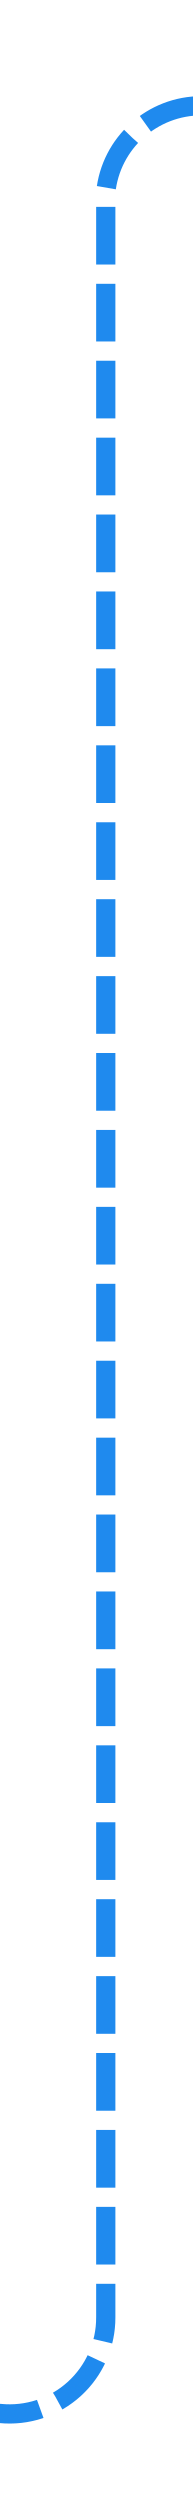
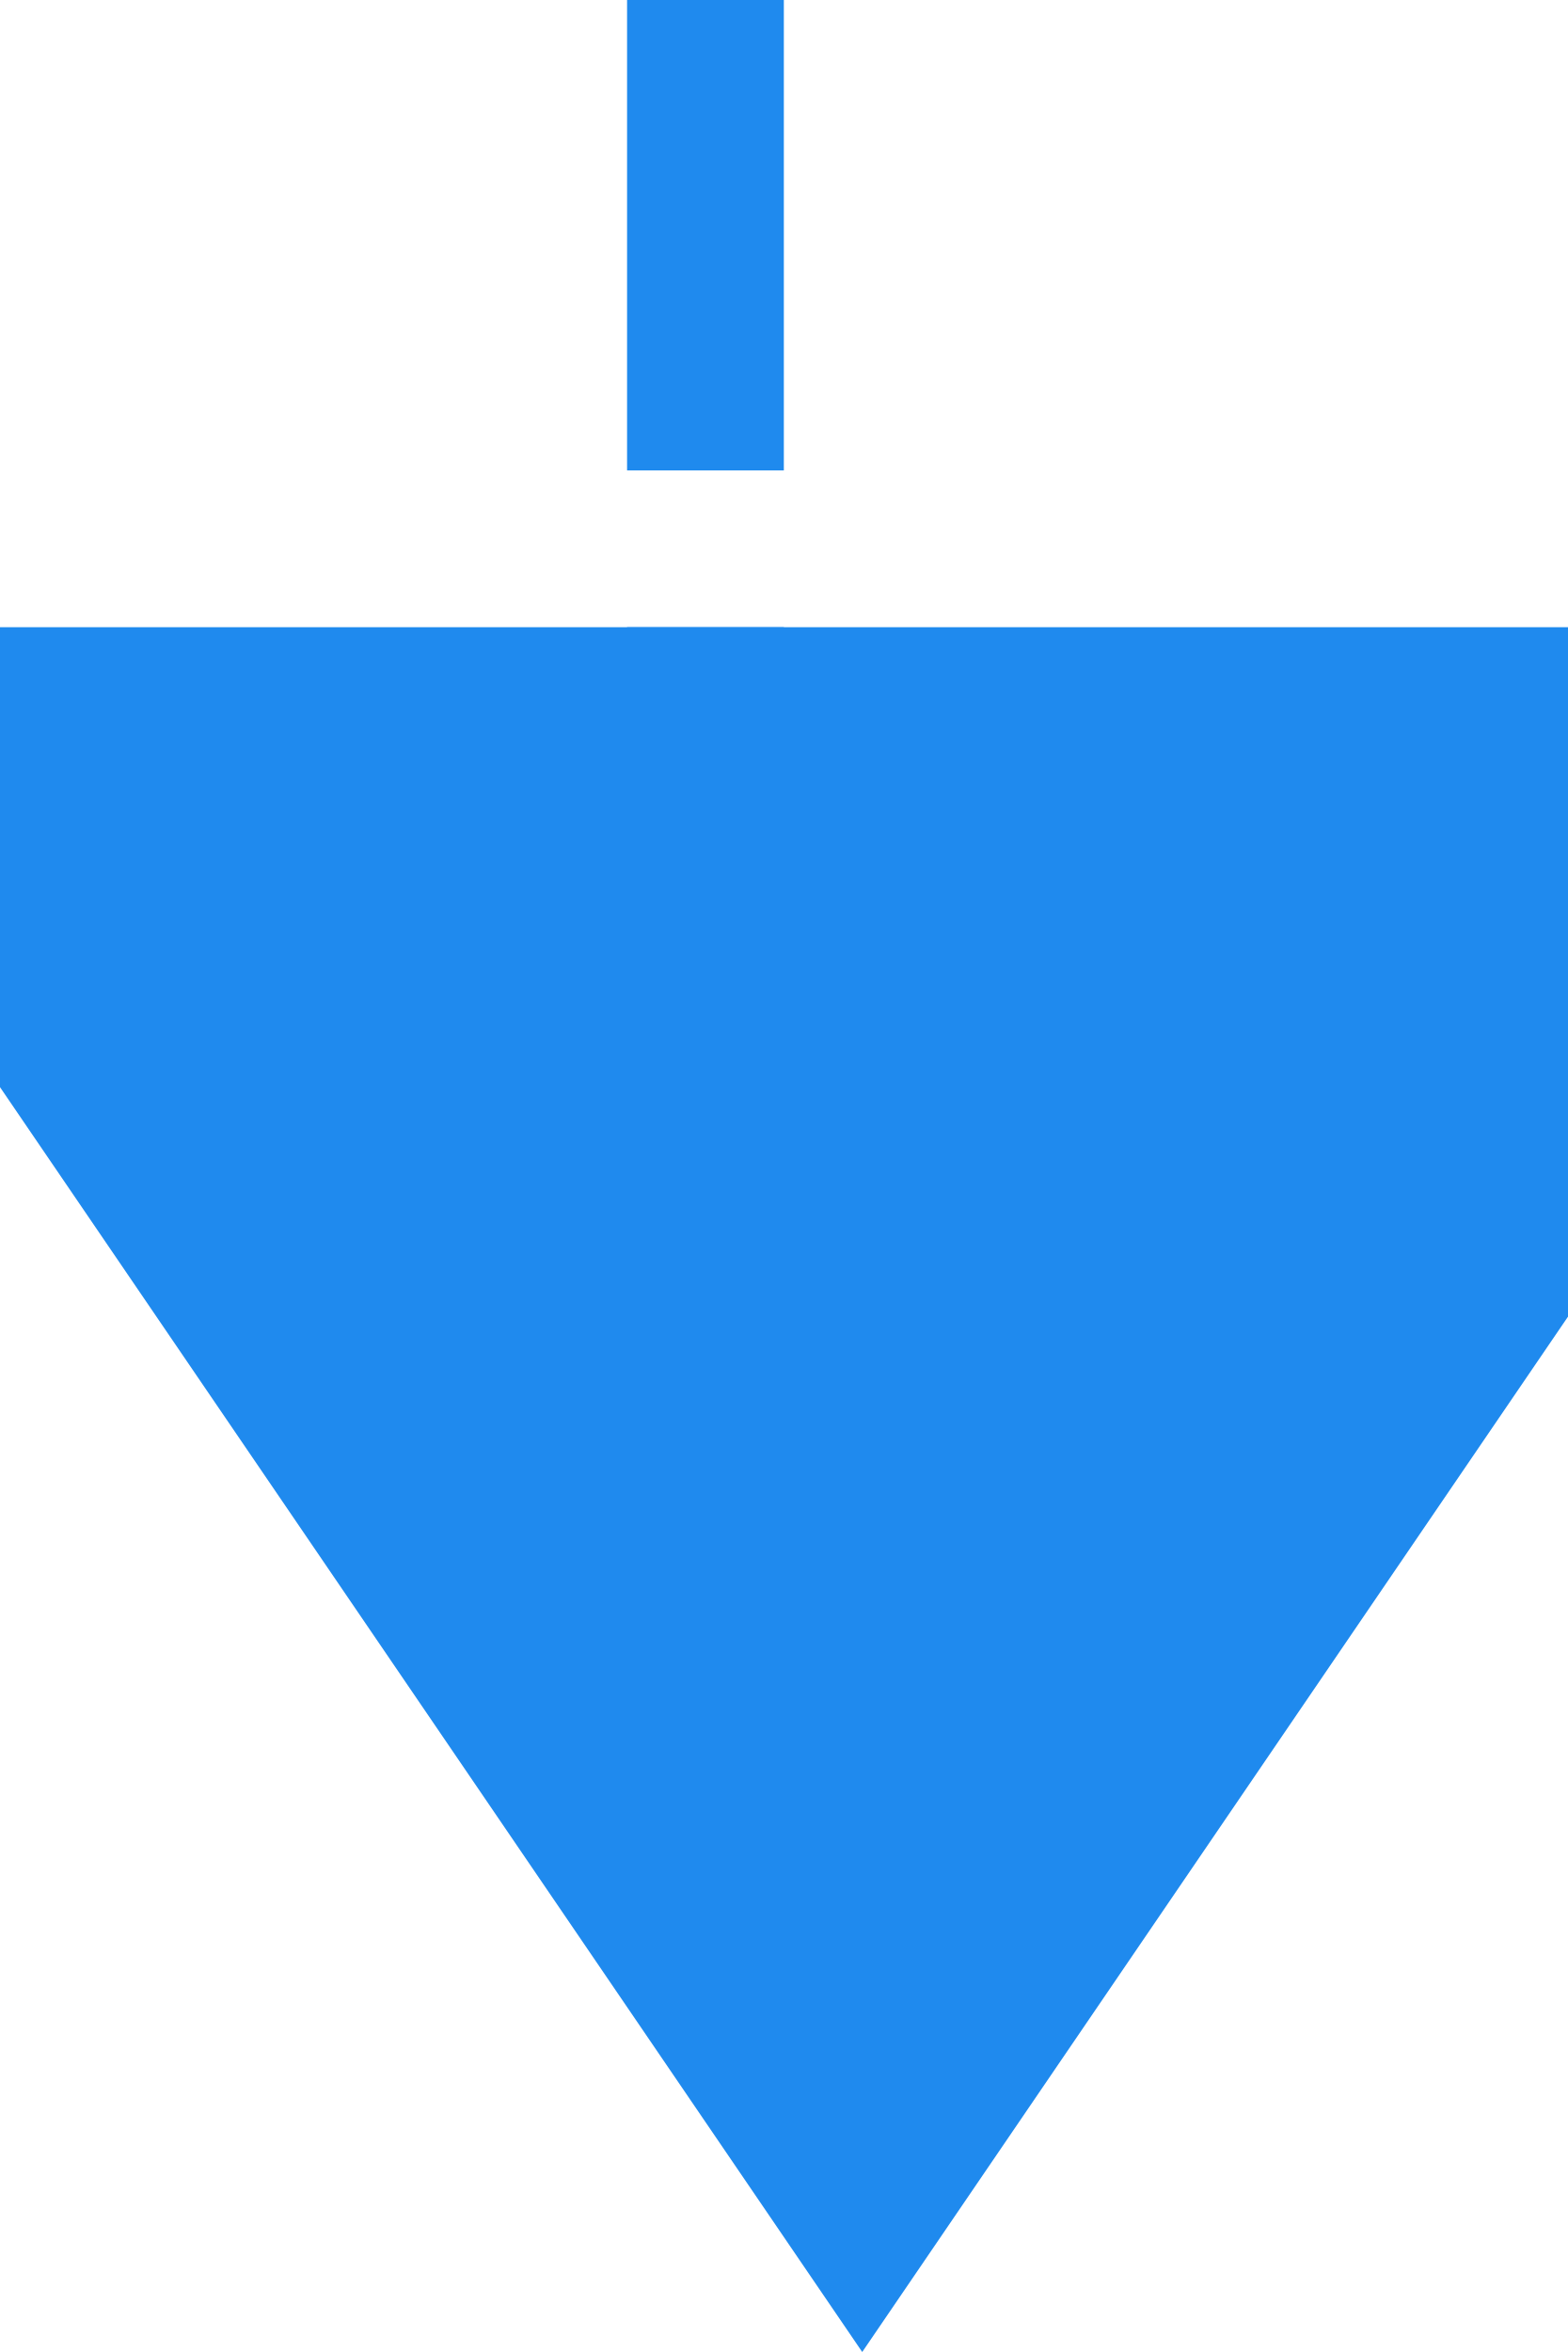
- <svg xmlns="http://www.w3.org/2000/svg" version="1.1" width="10px" height="130px" preserveAspectRatio="xMidYMin meet" viewBox="3886 665  8 130">
-   <path d="M 3655.5 840  L 3655.5 795  A 5 5 0 0 1 3660.5 790.5 L 3885 790.5  A 5 5 0 0 0 3890.5 785.5 L 3890.5 675  A 5 5 0 0 1 3895.5 670.5 L 3949 670.5  " stroke-width="1" stroke-dasharray="3,1" stroke="#1f8aee" fill="none" />
-   <path d="M 3949 678  L 3960 670.5  L 3949 663  L 3949 678  Z " fill-rule="nonzero" fill="#1f8aee" stroke="none" />
+ <svg xmlns="http://www.w3.org/2000/svg" version="1.1" width="10px" height="15px" preserveAspectRatio="xMidYMin meet" viewBox="2207 1125  8 15">
+   <path d="M 2210.5 993  L 2210.5 1129.5  A 0.5 0.5 0 0 0 2211 1130.5 A 0.5 0.5 0 0 1 2211.5 1131 " stroke-width="1" stroke-dasharray="3,1" stroke="#1f8aee" fill="none" />
+   <path d="M 2204 1129  L 2211.5 1140  L 2219 1129  L 2204 1129  Z " fill-rule="nonzero" fill="#1f8aee" stroke="none" />
</svg>
